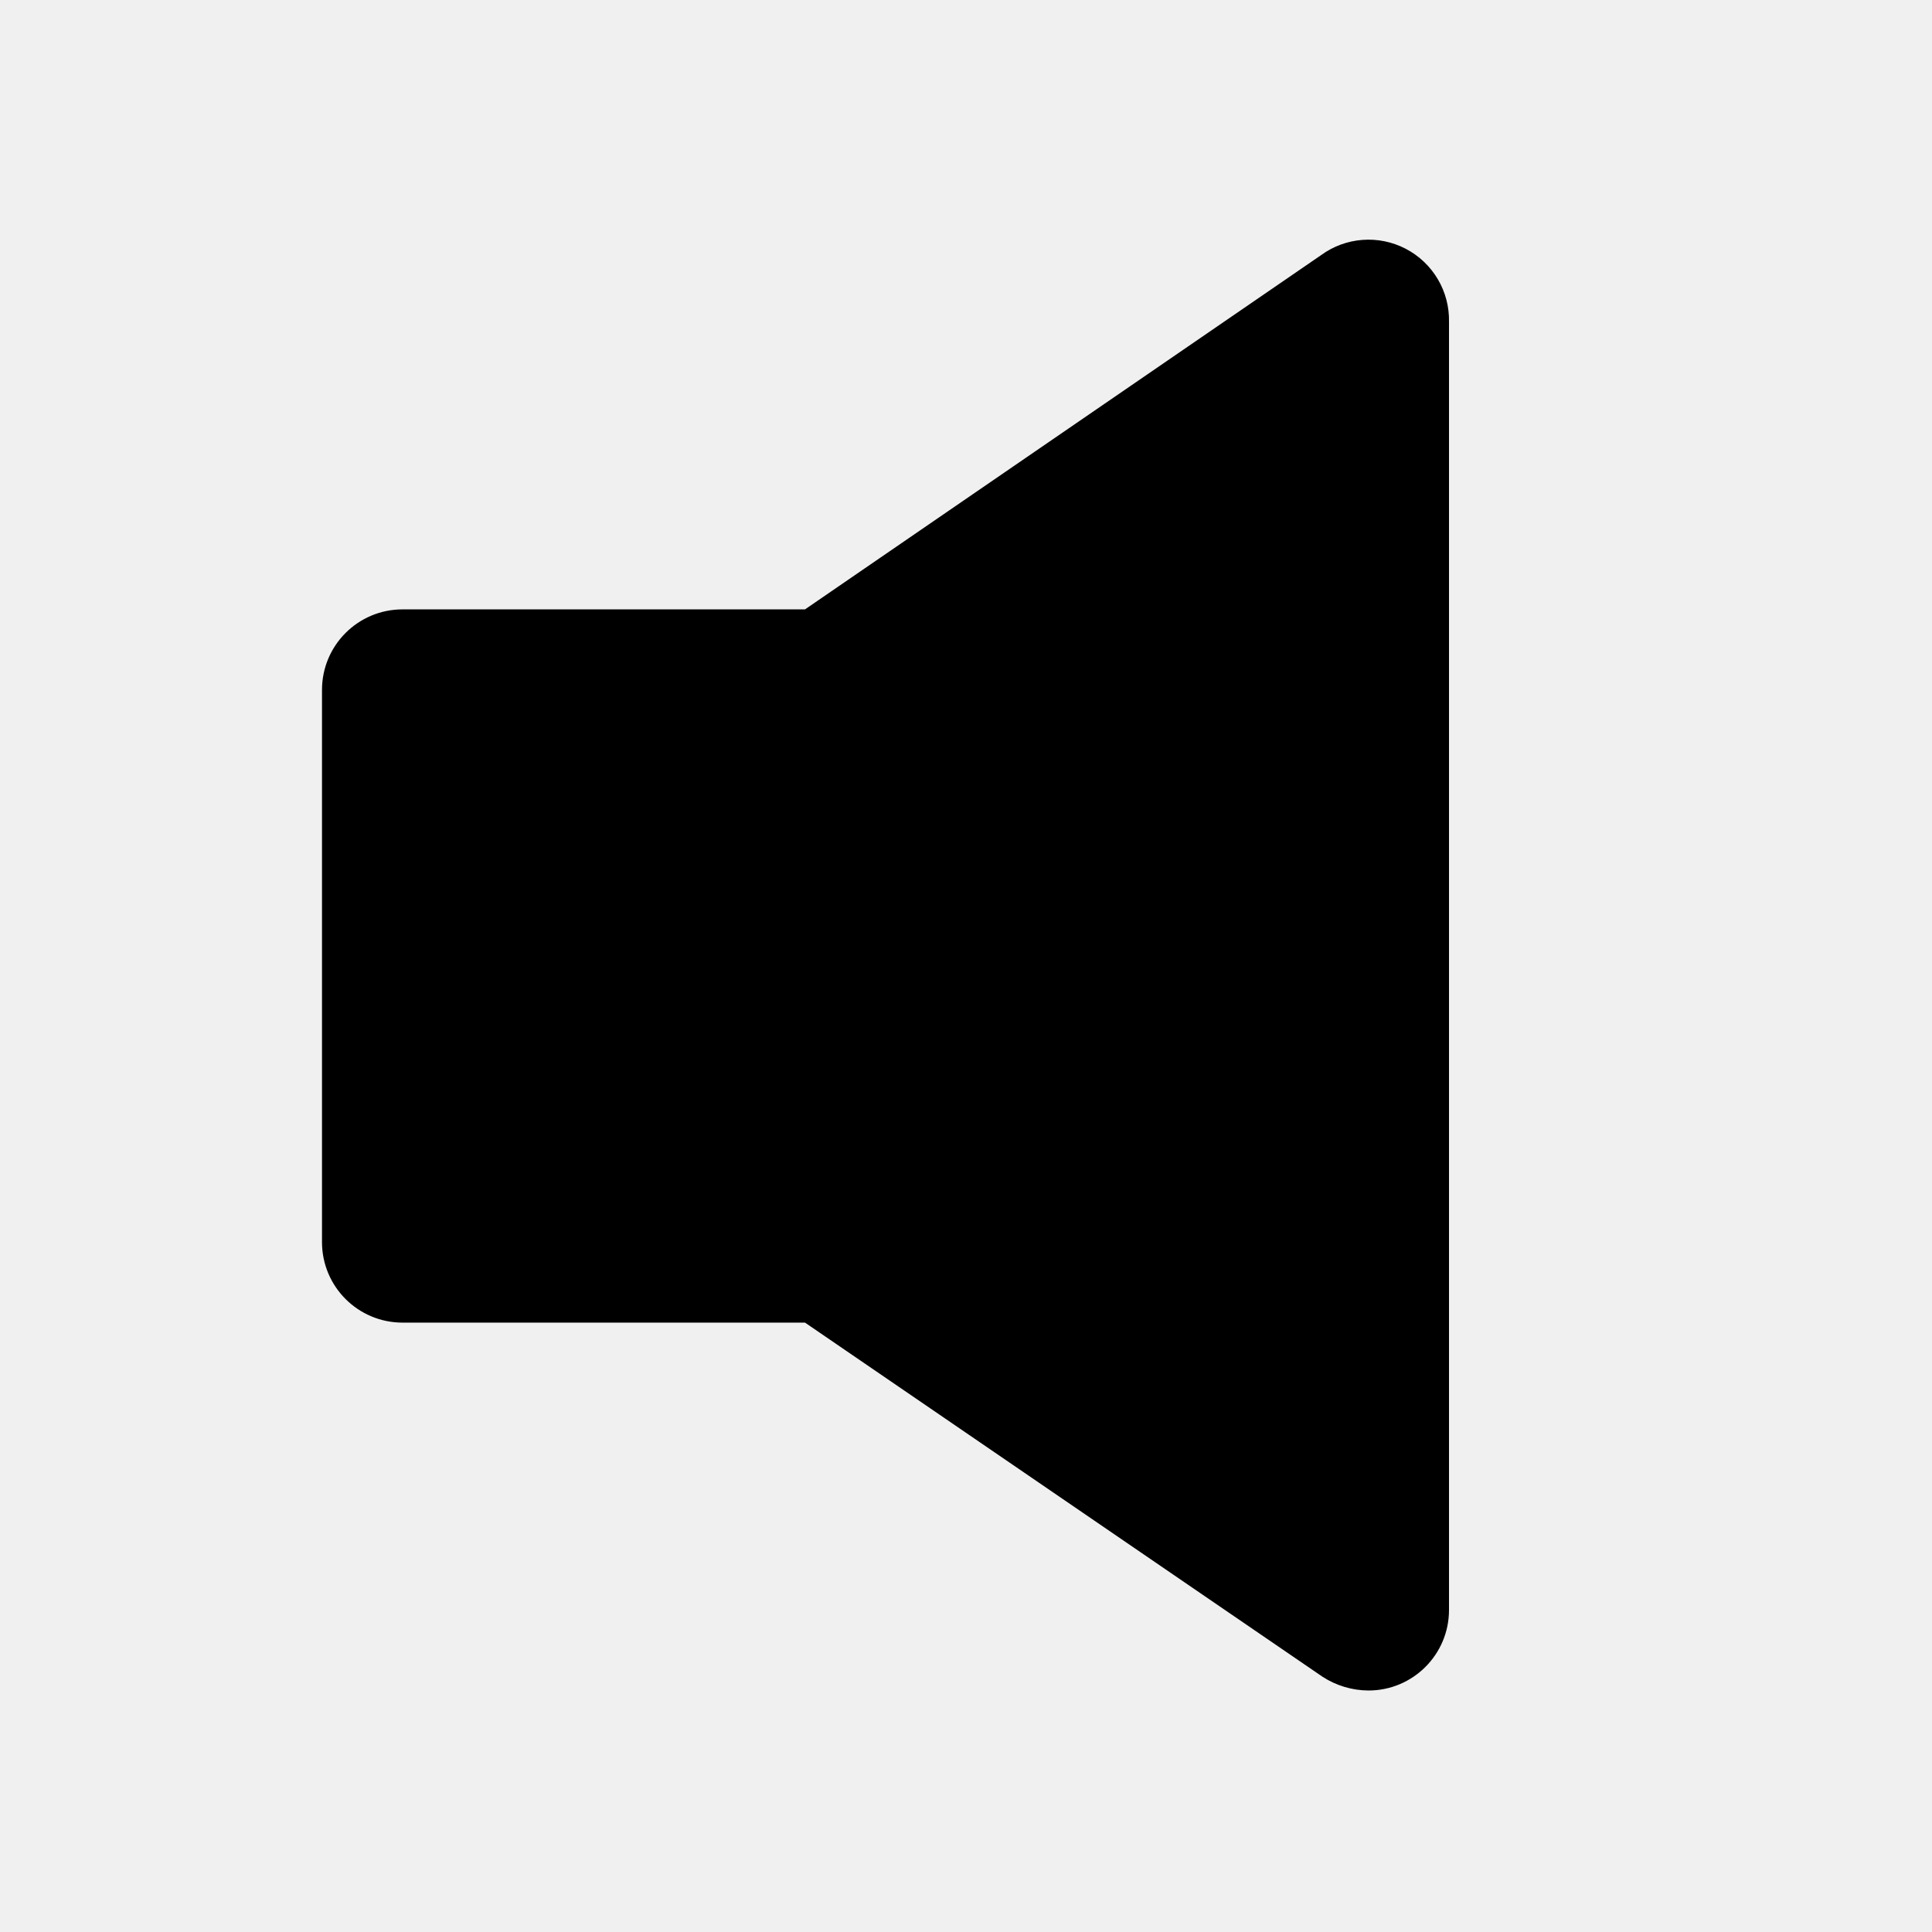
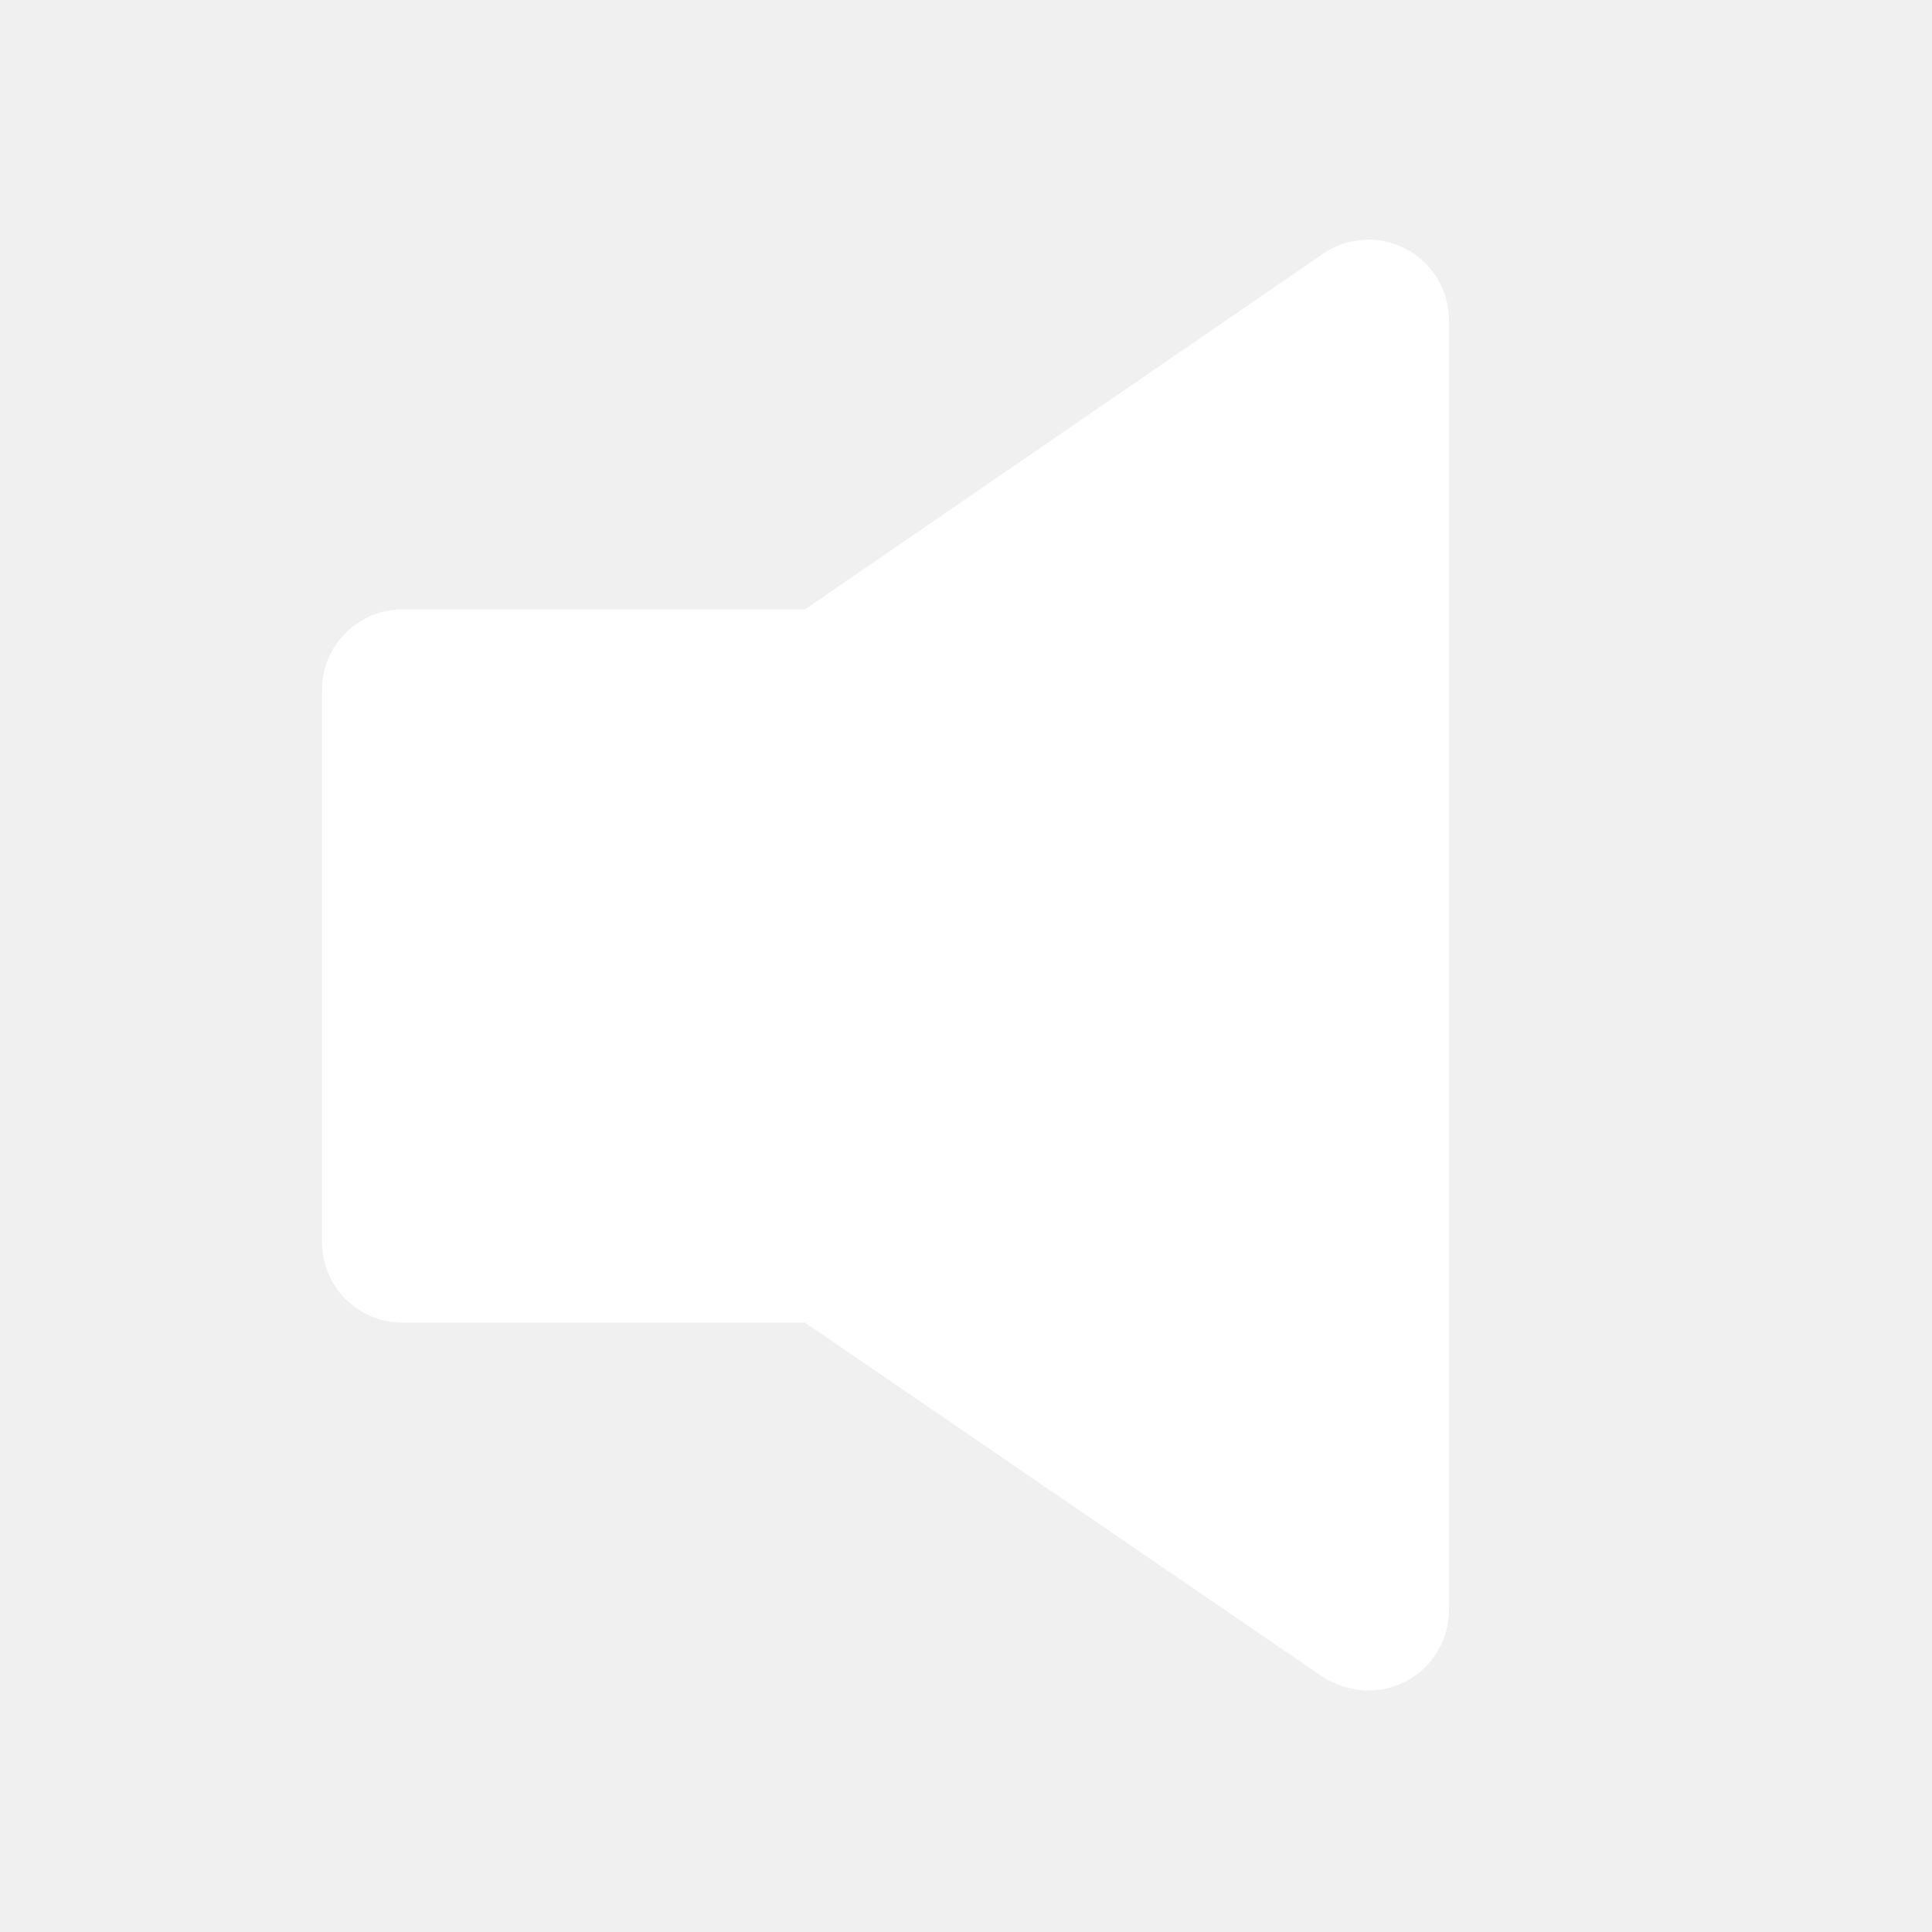
- <svg xmlns="http://www.w3.org/2000/svg" viewBox="0 0 24 24">
+ <svg xmlns="http://www.w3.org/2000/svg" viewBox="0 0 24 24" fill="#ffffff">
  <g data-name="Layer 2">
    <g data-name="volume-mute">
      <rect width="24" height="24" opacity="0" />
      <path d="M17 21a1.06 1.06 0 0 1-.57-.17L10 16.43H5a1 1 0 0 1-1-1V8.57a1 1 0 0 1 1-1h5l6.41-4.4A1 1 0 0 1 18 4v16a1 1 0 0 1-1 1z" />
    </g>
  </g>
</svg>
